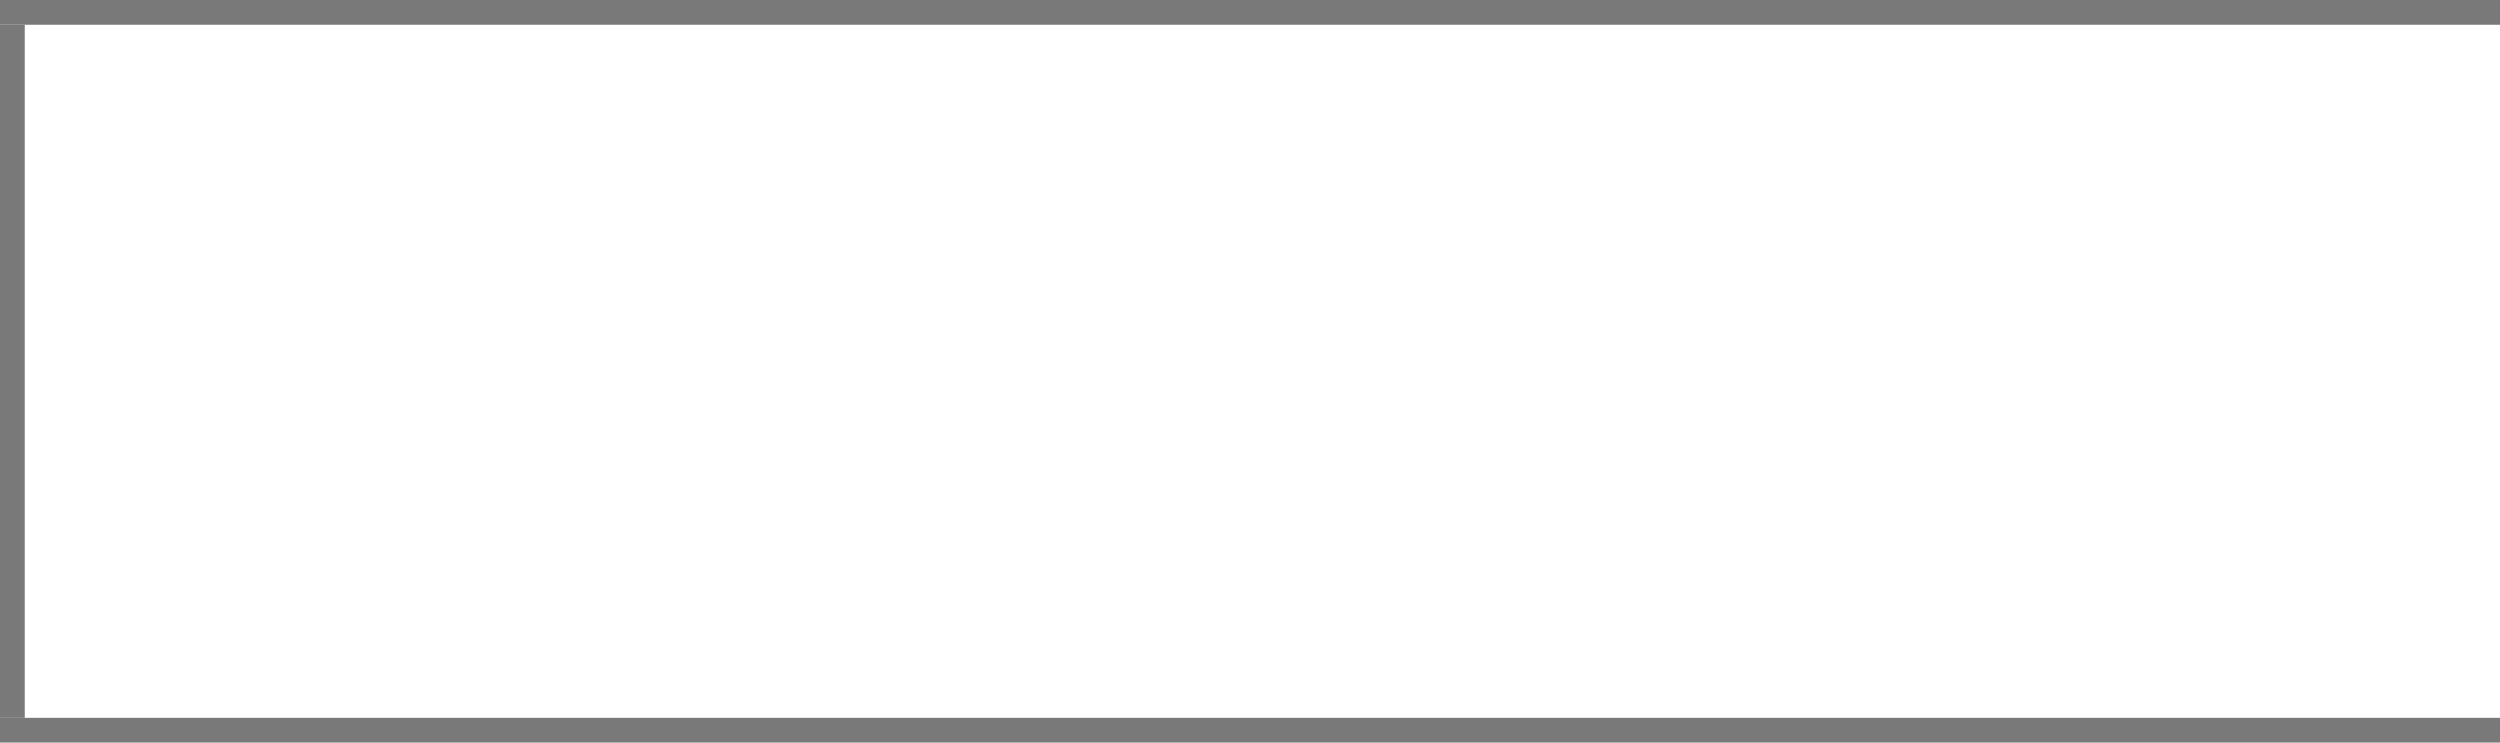
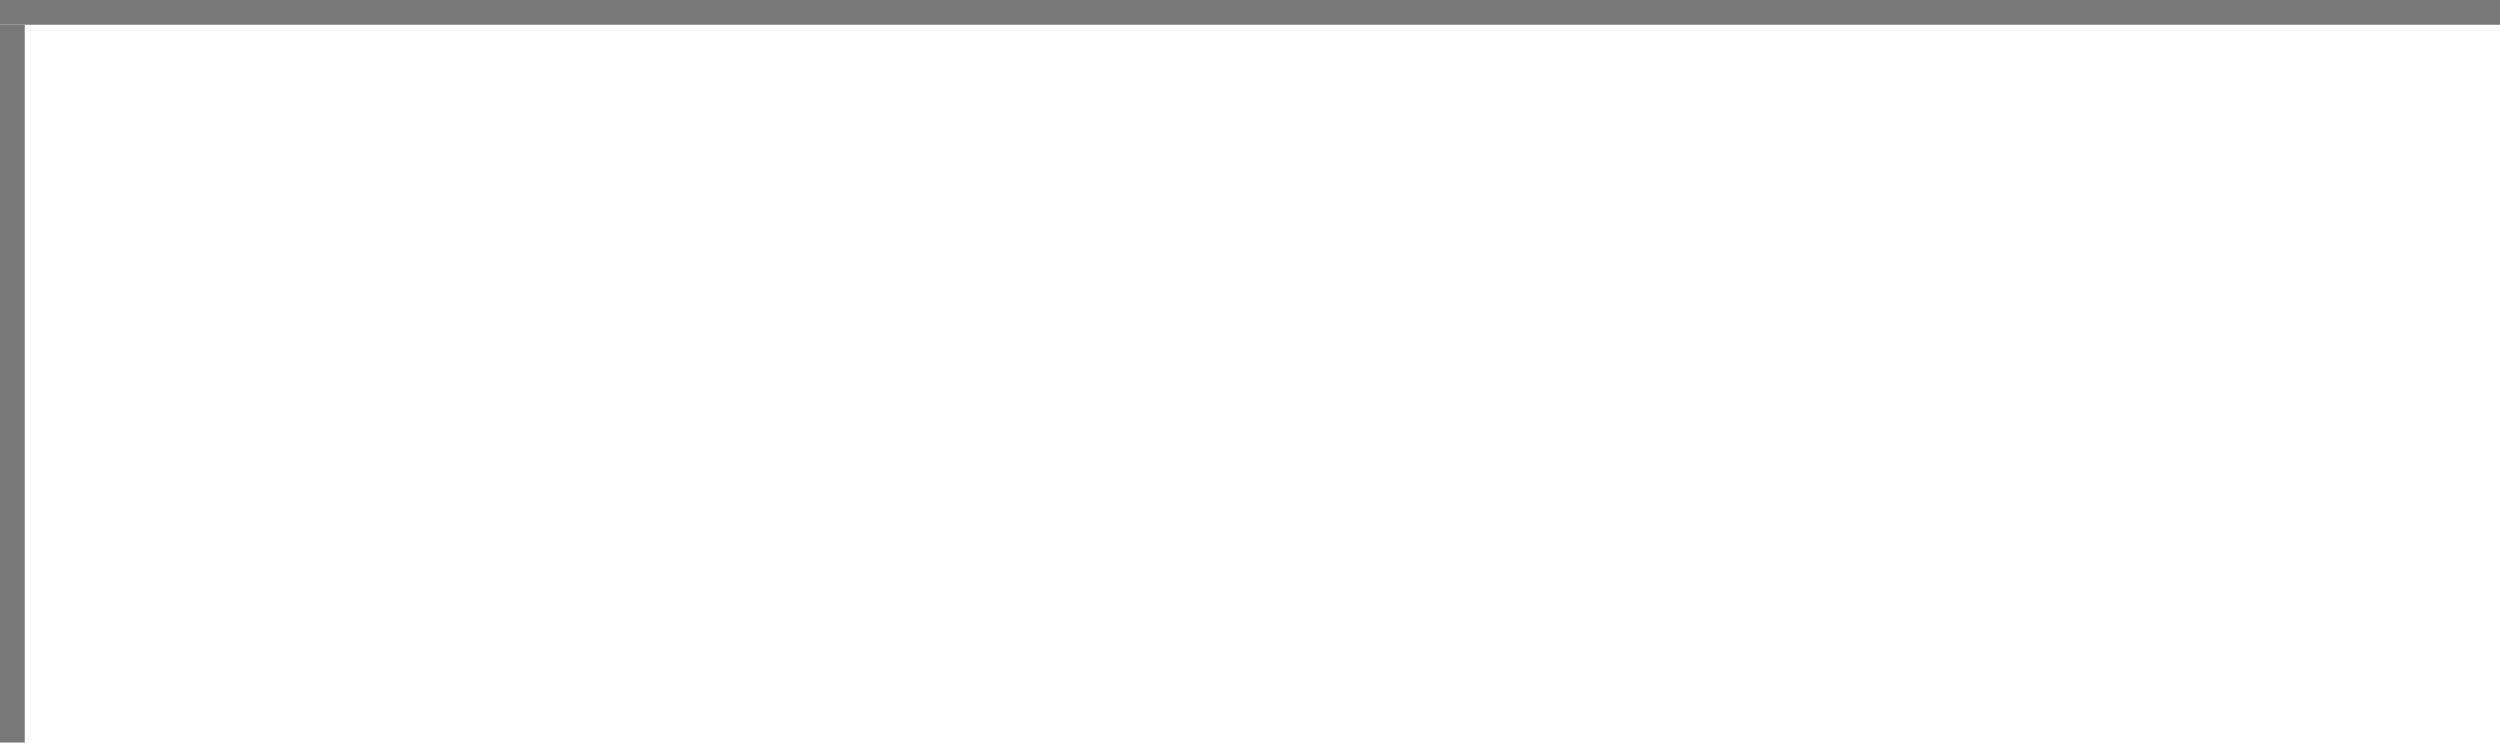
<svg xmlns="http://www.w3.org/2000/svg" version="1.1" width="101px" height="30px" viewBox="317 245 101 30">
-   <path d="M 1 1  L 101 1  L 101 29  L 1 29  L 1 1  Z " fill-rule="nonzero" fill="rgba(255, 255, 255, 1)" stroke="none" transform="matrix(1 0 0 1 317 245 )" class="fill" />
-   <path d="M 0.5 1  L 0.5 29  " stroke-width="1" stroke-dasharray="0" stroke="rgba(121, 121, 121, 1)" fill="none" transform="matrix(1 0 0 1 317 245 )" class="stroke" />
+   <path d="M 1 1  L 101 1  L 101 30  L 1 30  L 1 1  Z " fill-rule="nonzero" fill="rgba(255, 255, 255, 1)" stroke="none" transform="matrix(1 0 0 1 317 245 )" class="fill" />
+   <path d="M 0.5 1  L 0.5 30  " stroke-width="1" stroke-dasharray="0" stroke="rgba(121, 121, 121, 1)" fill="none" transform="matrix(1 0 0 1 317 245 )" class="stroke" />
  <path d="M 0 0.5  L 101 0.5  " stroke-width="1" stroke-dasharray="0" stroke="rgba(121, 121, 121, 1)" fill="none" transform="matrix(1 0 0 1 317 245 )" class="stroke" />
-   <path d="M 0 29.5  L 101 29.5  " stroke-width="1" stroke-dasharray="0" stroke="rgba(121, 121, 121, 1)" fill="none" transform="matrix(1 0 0 1 317 245 )" class="stroke" />
</svg>
